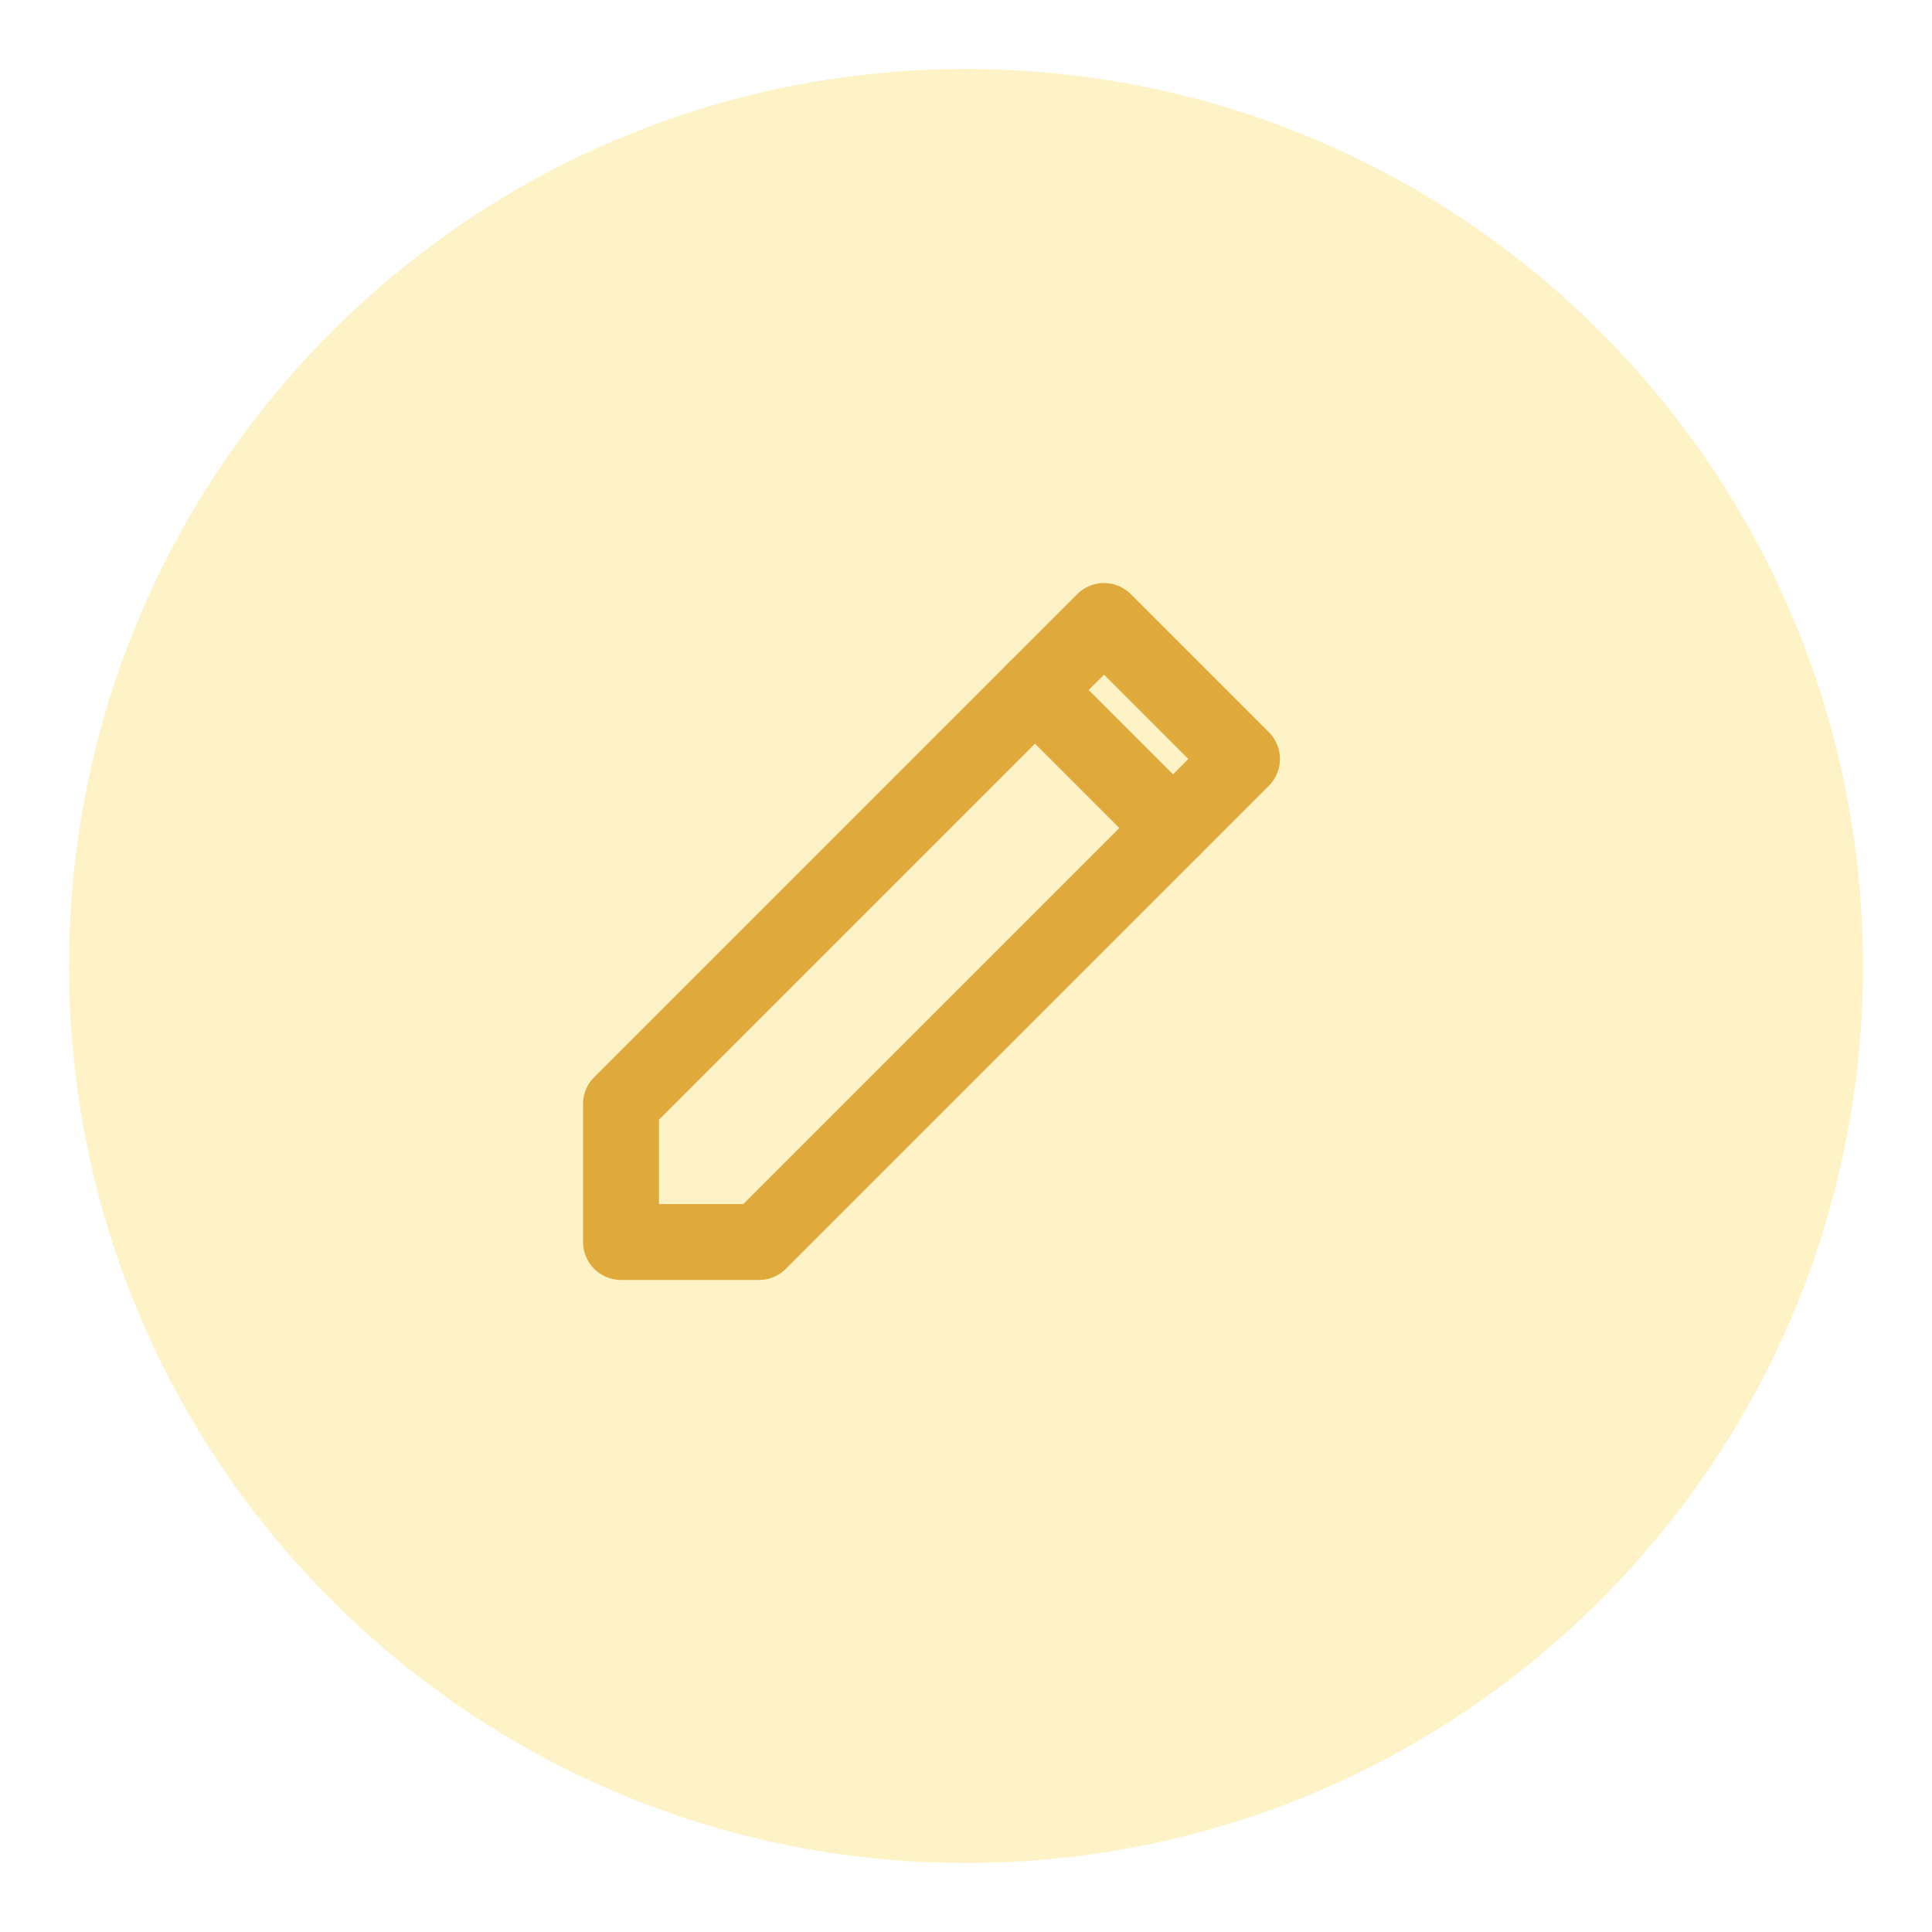
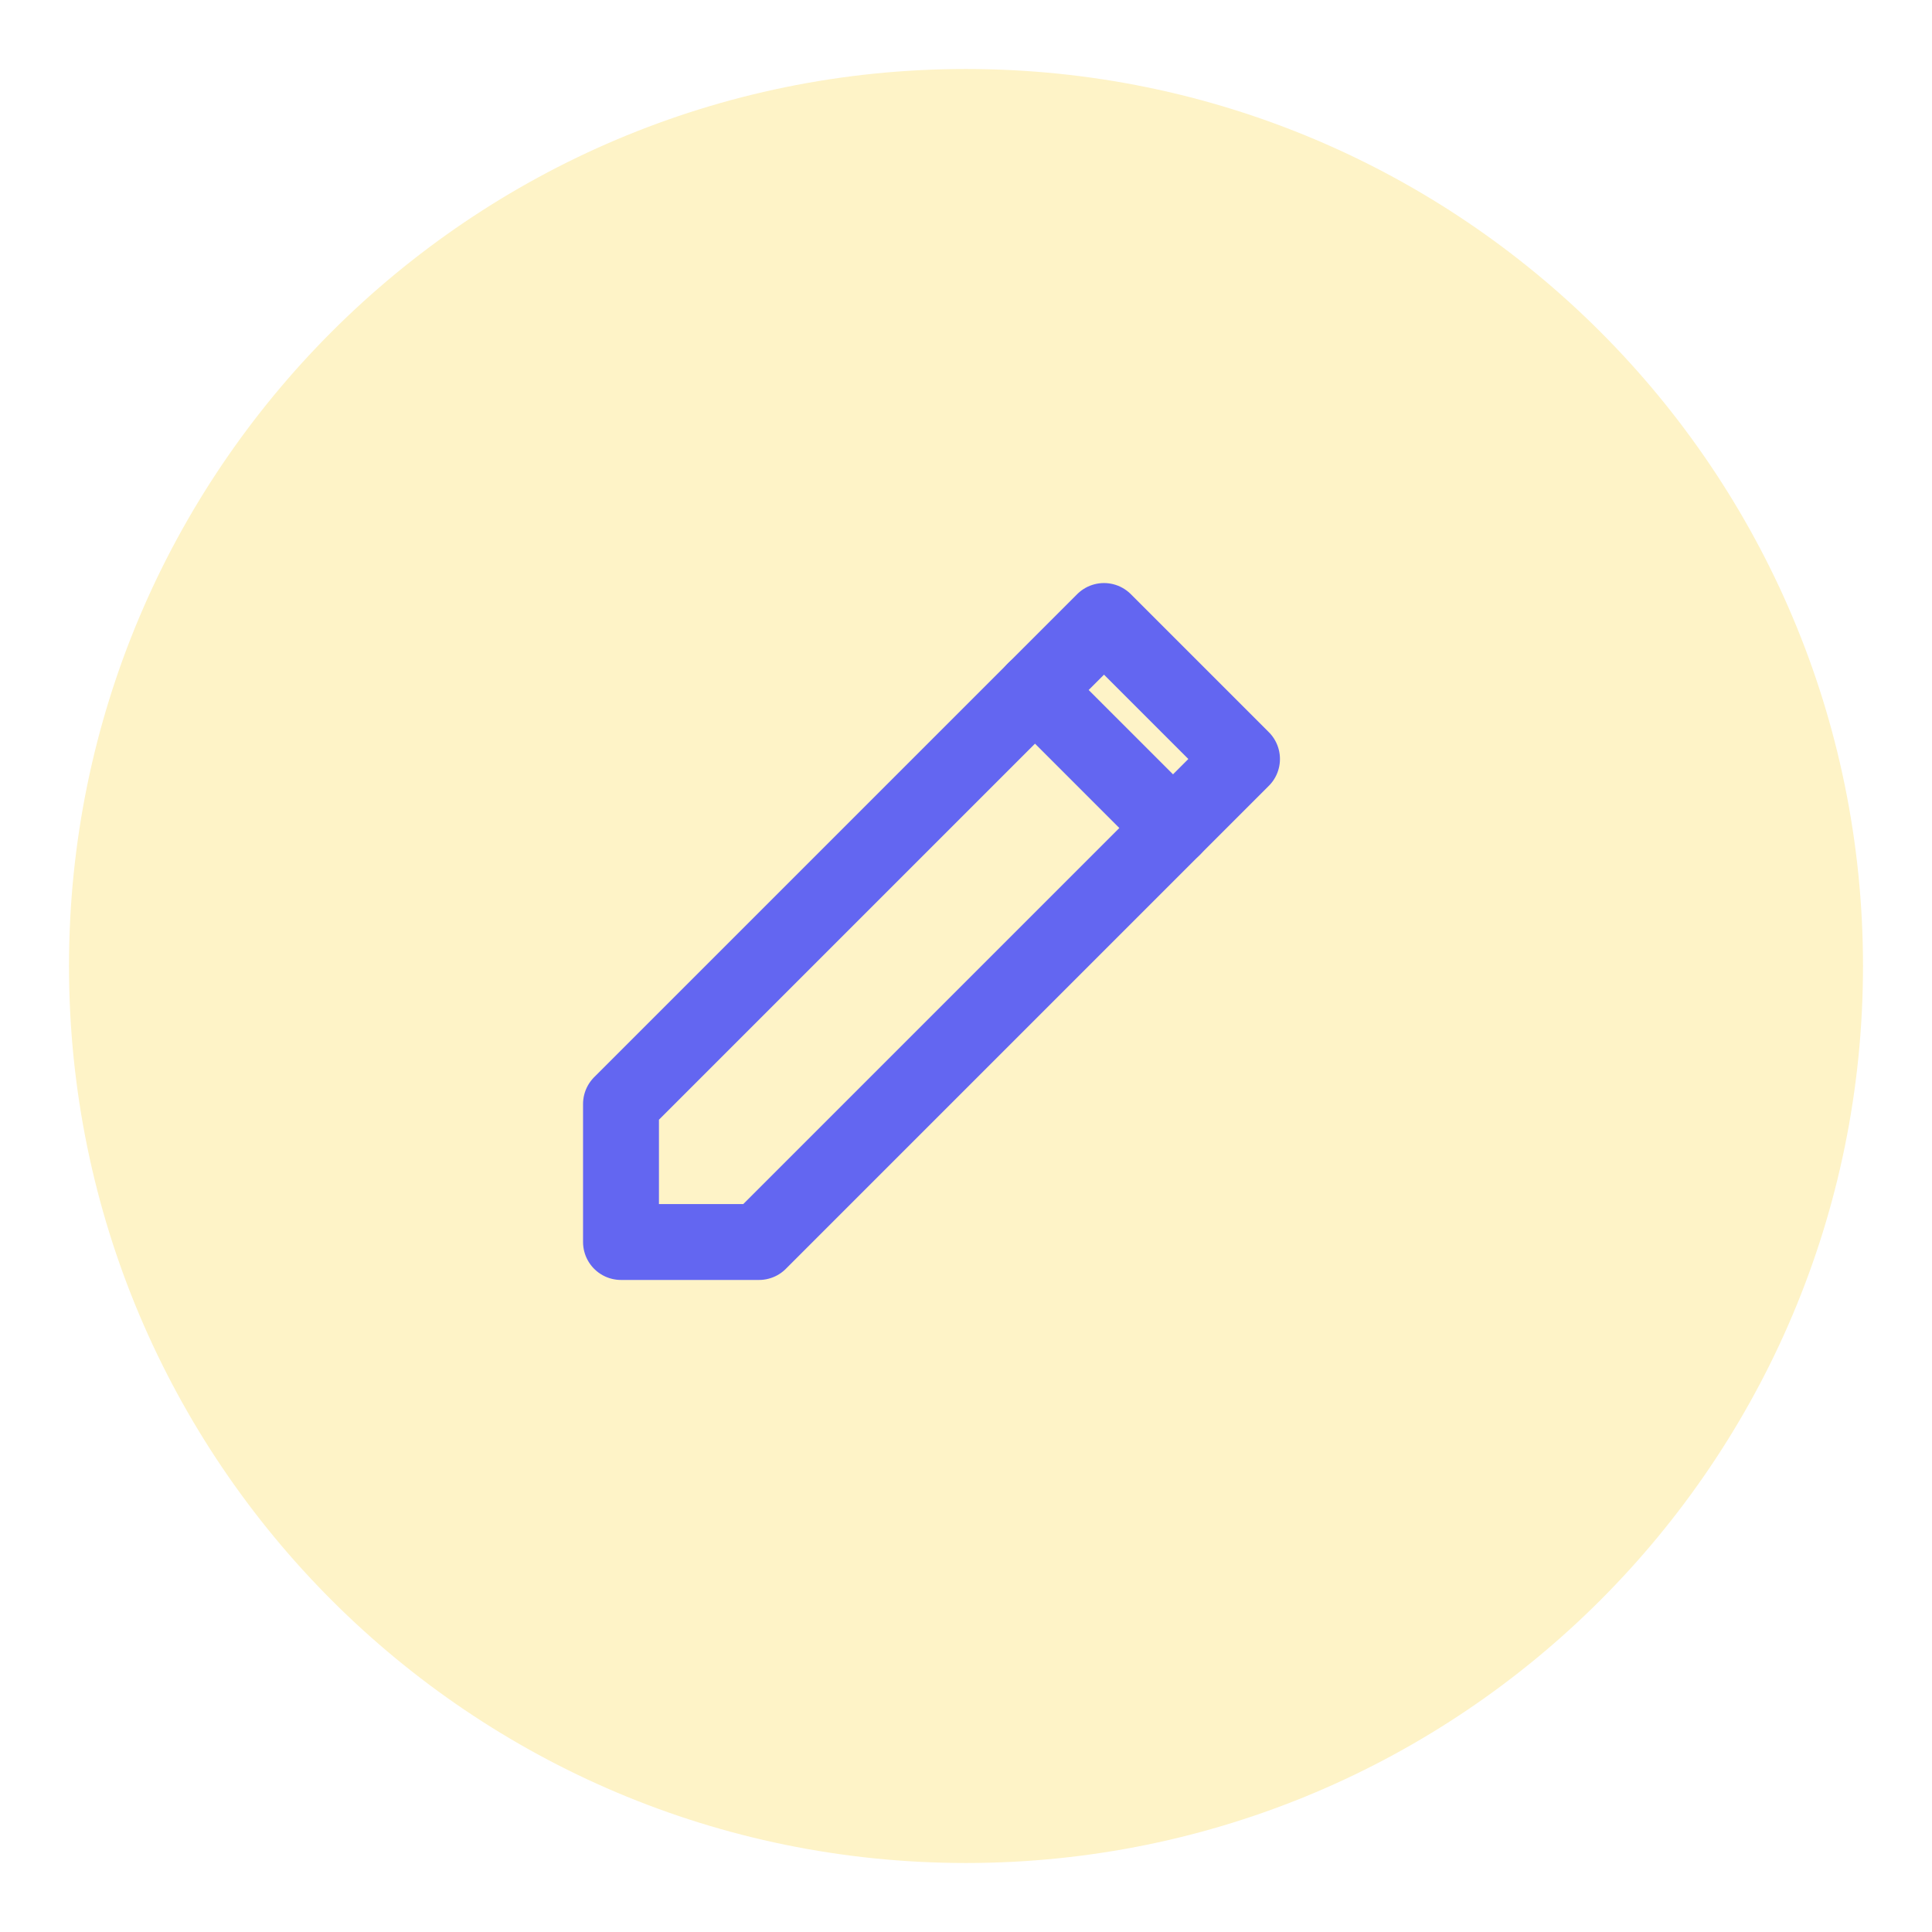
<svg xmlns="http://www.w3.org/2000/svg" width="56" height="56" viewBox="0 0 56 56">
  <circle cx="28" cy="28" r="26" fill="#FEF3C7" />
-   <path d="M18 36H22L36 22L32 18L18 32V36Z" fill="none" stroke="#E0A93B" stroke-width="2.2" stroke-linecap="round" stroke-linejoin="round" />
-   <path d="M30 20L34 24" stroke="#E0A93B" stroke-width="2.2" stroke-linecap="round" />
+   <path d="M18 36H22L36 22L32 18L18 32V36Z" fill="none" stroke="#6366F1" stroke-width="2.2" stroke-linecap="round" stroke-linejoin="round" />
+   <path d="M30 20L34 24" stroke="#6366F1" stroke-width="2.2" stroke-linecap="round" />
</svg>
